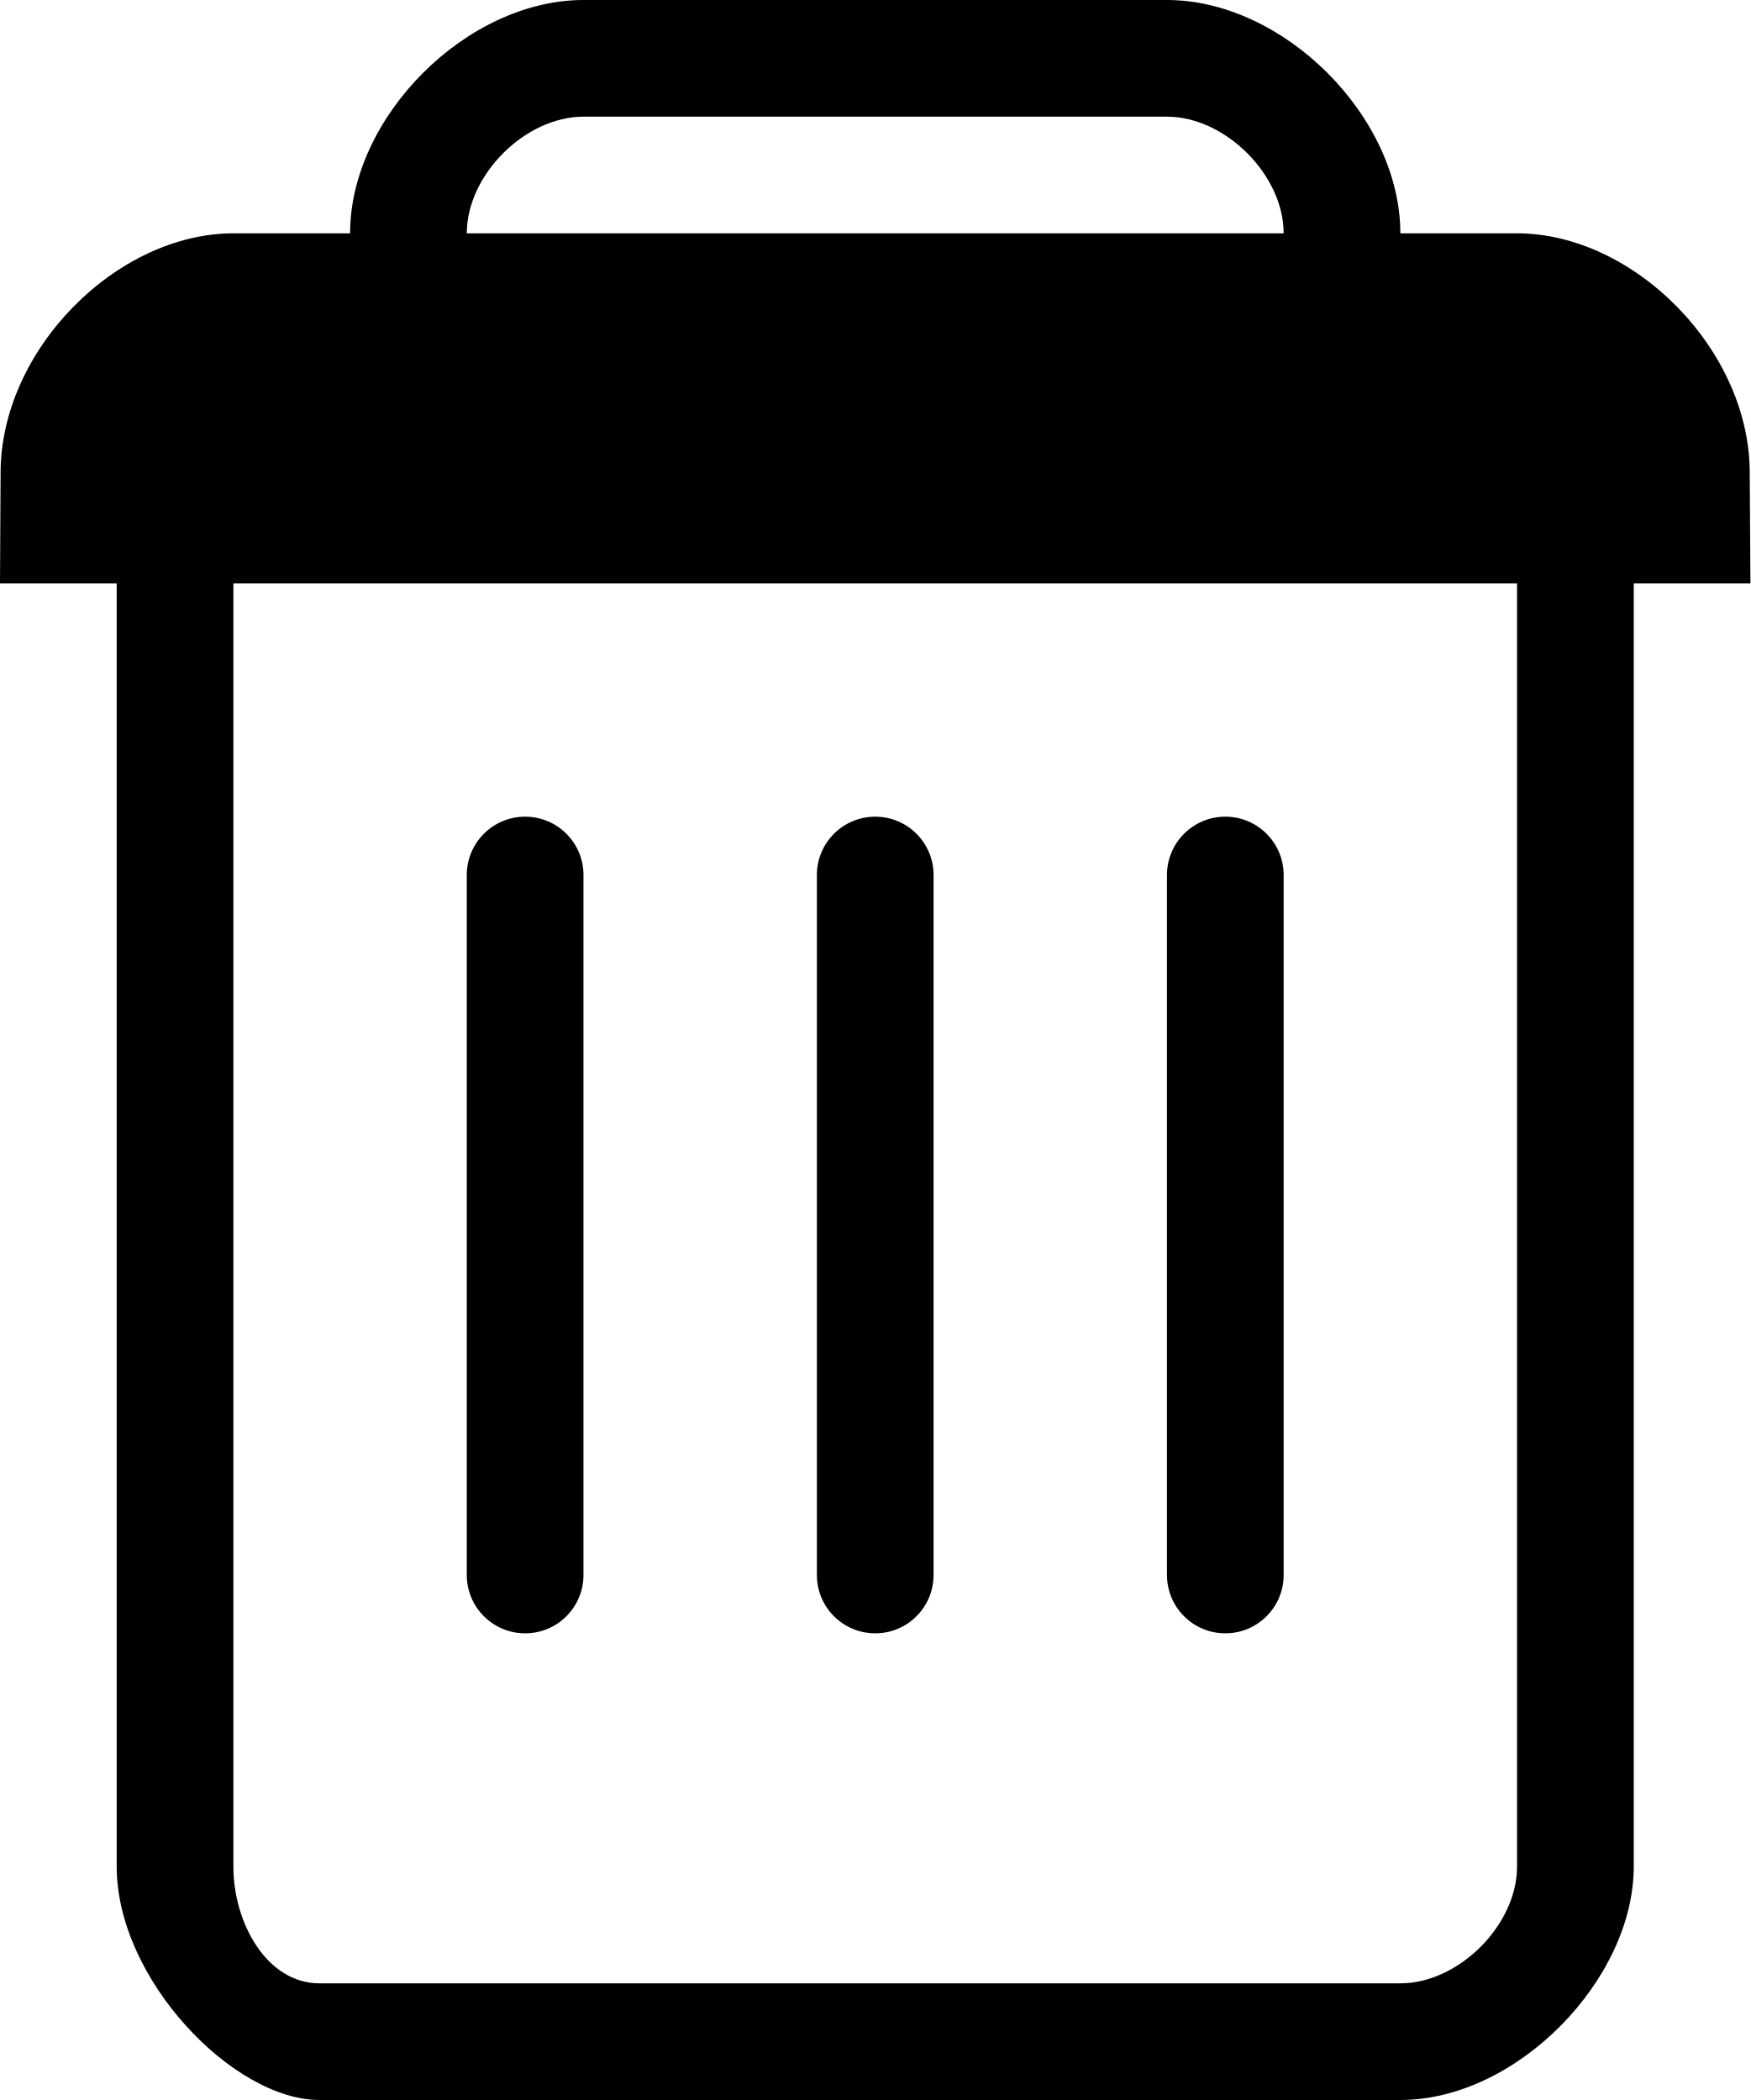
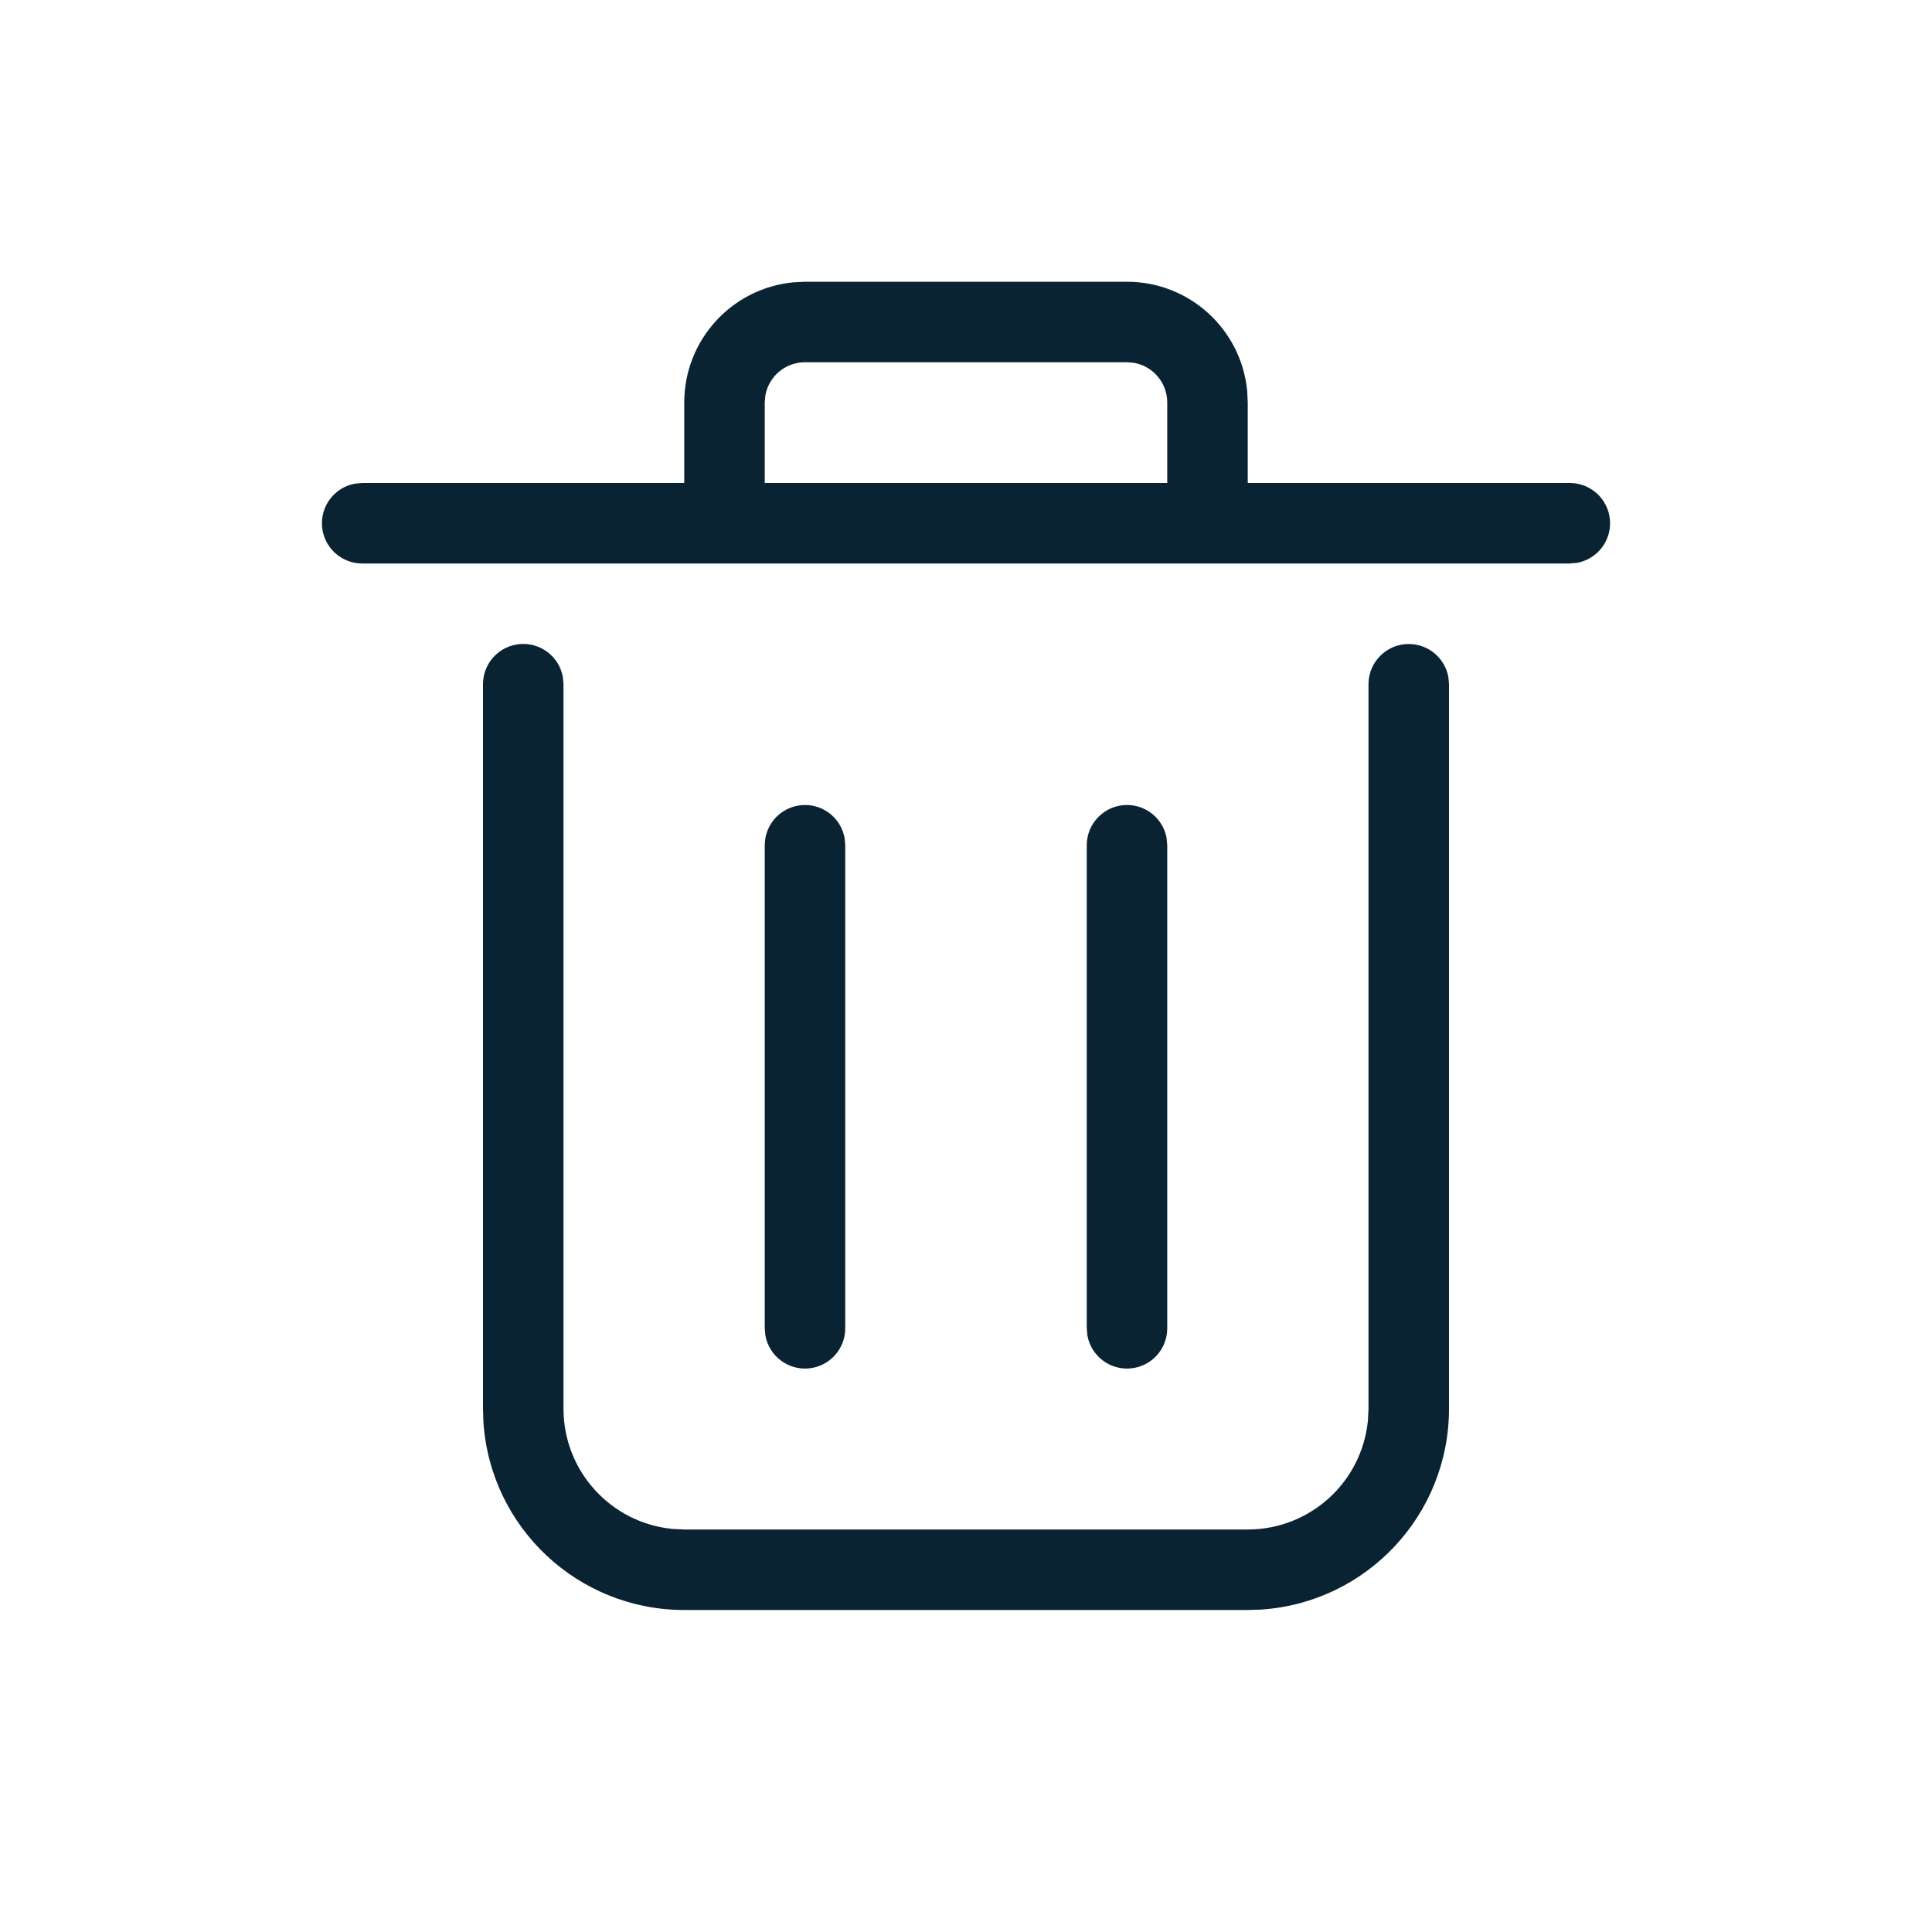
- <svg xmlns="http://www.w3.org/2000/svg" width="15" height="18" viewBox="0 0 15 18">
-   <path fill="currentColor" d="M15 5h-1v11c0 .965-.999 2-2 2H2.737C2 18 1 16.965 1 16V5H0l.005-.937C0 3 1 2 2 2h1c0-1 1-2 2-2h5c1 0 2 1 2 2h1c1 0 2 1 1.994 2.063L15 5zm-3 12c.5 0 1-.5 1-1V5H2v11c0 .483.287 1 .737 1H12zM5 1c-.5 0-1 .5-1 1h7c0-.5-.5-1-1-1H5zm5.5 6c.276 0 .5.224.5.5v6c0 .276-.224.5-.5.5s-.5-.224-.5-.5v-6c0-.276.224-.5.5-.5zm-3 0c.276 0 .5.224.5.5v6c0 .276-.224.5-.5.5s-.5-.224-.5-.5v-6c0-.276.224-.5.5-.5zm-3 0c.276 0 .5.224.5.5v6c0 .276-.224.5-.5.5s-.5-.224-.5-.5v-6c0-.276.224-.5.5-.5zM13 3c.5 0 1 .5 1 1H1c0-.5.5-1 1-1z" id="a" />
+ <svg xmlns="http://www.w3.org/2000/svg" width="24" height="24">
+   <path d="M17.5 8a.5.5 0 0 1 .492.41L18 8.5v9a2.5 2.5 0 0 1-2.336 2.495L15.5 20h-7a2.5 2.5 0 0 1-2.495-2.336L6 17.5v-9a.5.5 0 0 1 .992-.09L7 8.5v9a1.5 1.5 0 0 0 1.356 1.493L8.5 19h7a1.5 1.5 0 0 0 1.493-1.356L17 17.5v-9a.5.5 0 0 1 .5-.5zM10 10a.5.5 0 0 1 .492.41l.008.09v6a.5.5 0 0 1-.992.09L9.5 16.5v-6a.5.5 0 0 1 .5-.5zm4 0a.5.5 0 0 1 .492.41l.008.09v6a.5.5 0 0 1-.992.09l-.008-.09v-6a.5.5 0 0 1 .5-.5zm0-6.5a1.5 1.5 0 0 1 1.493 1.356L15.5 5v1h4a.5.5 0 0 1 .09.992L19.5 7h-15a.5.5 0 0 1-.09-.992L4.5 6h4V5a1.5 1.5 0 0 1 1.356-1.493L10 3.5h4zm0 1h-4a.5.5 0 0 0-.492.41L9.5 5v1h5V5a.5.5 0 0 0-.41-.492L14 4.5z" fill="#0A2333" fill-rule="nonzero" />
</svg>
